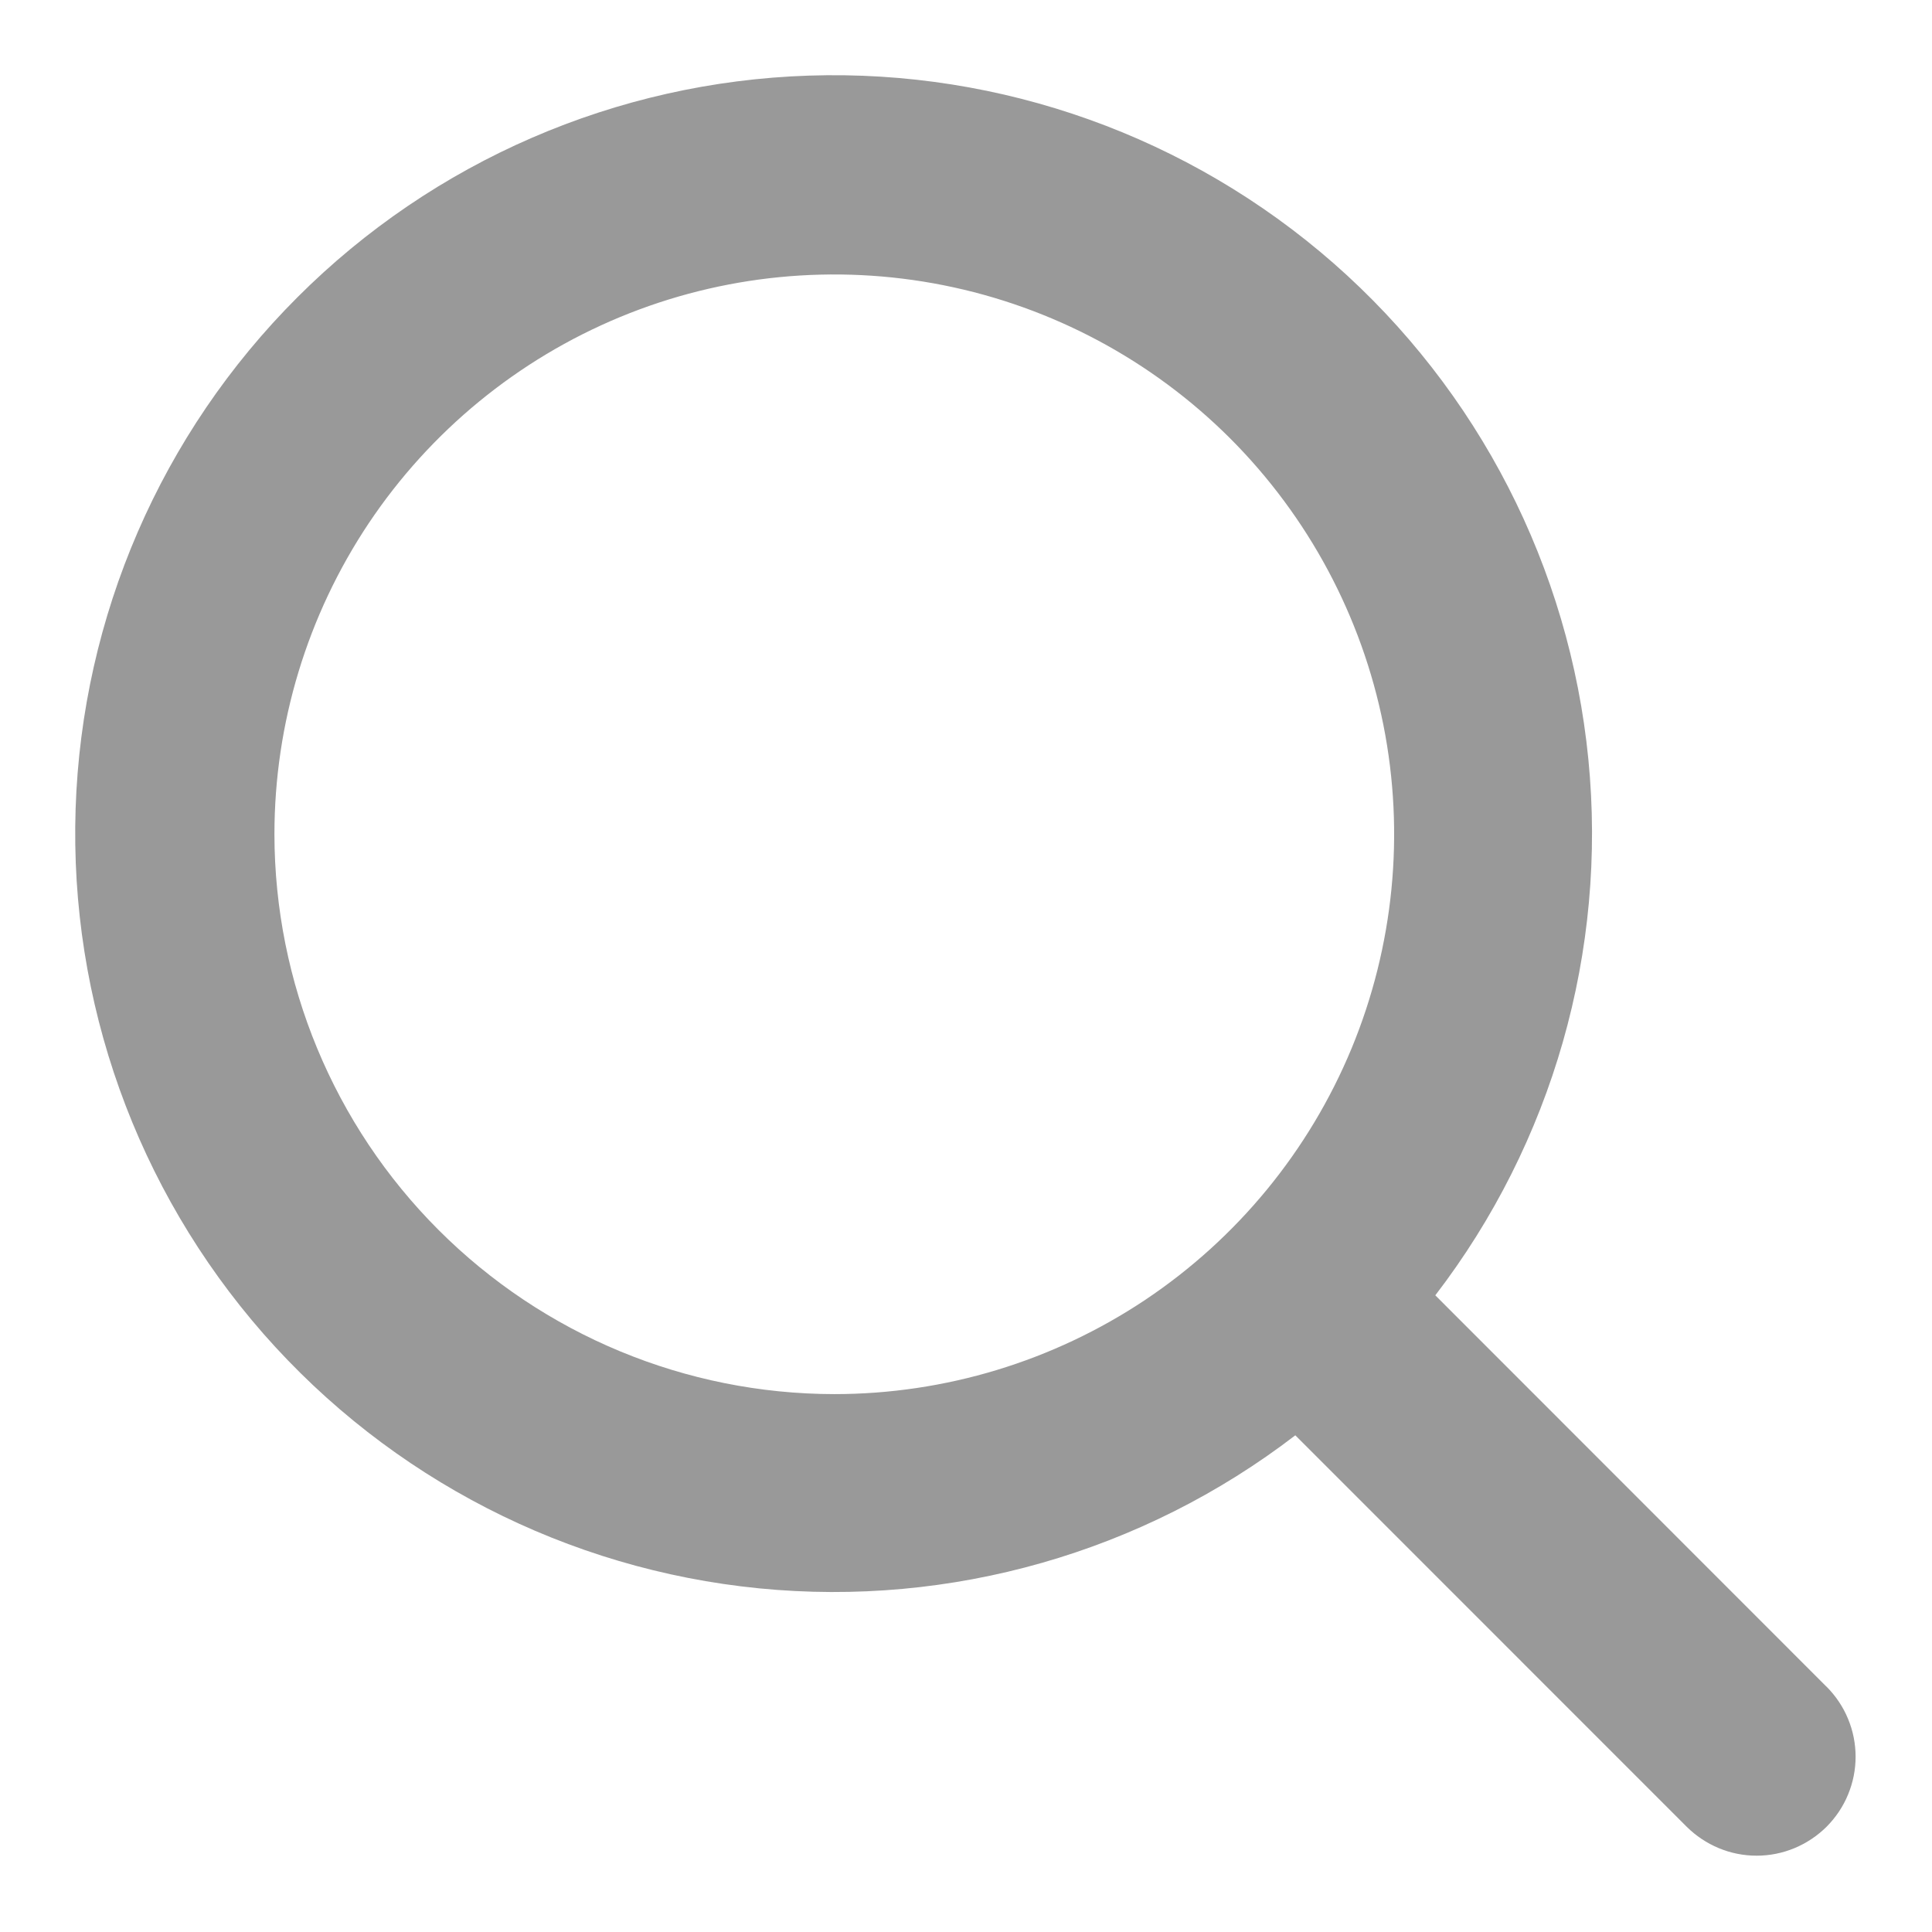
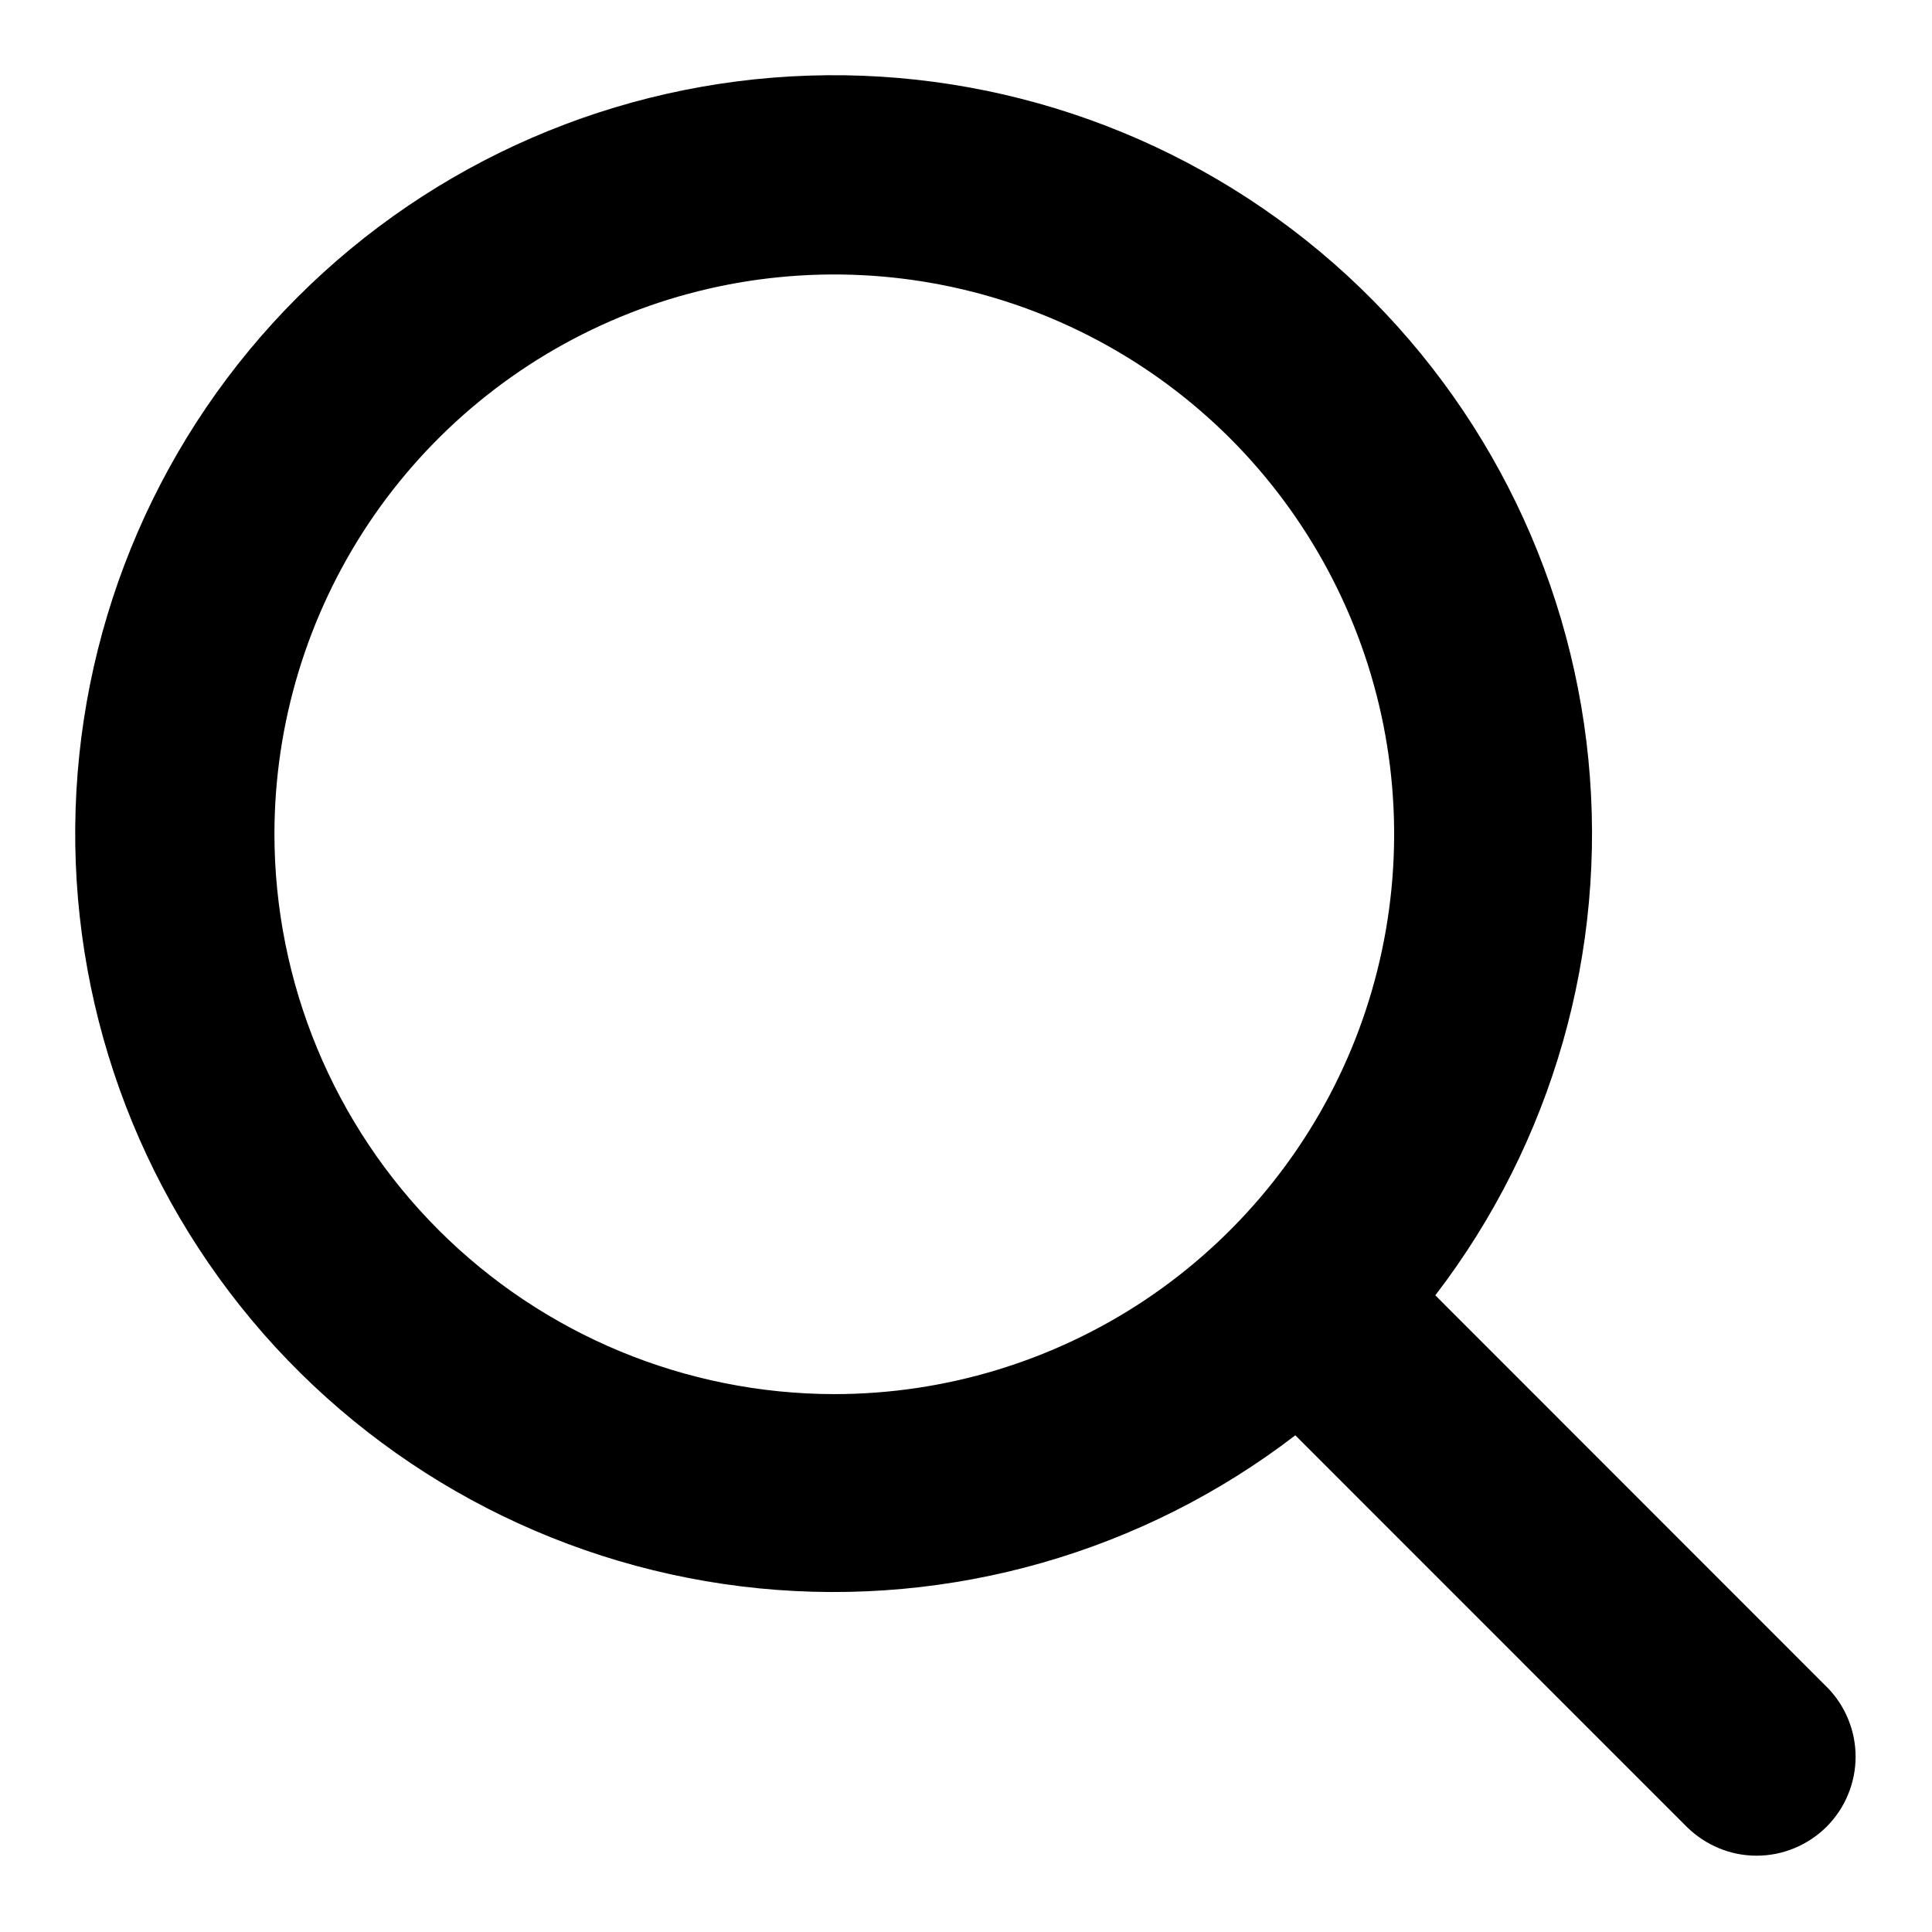
<svg xmlns="http://www.w3.org/2000/svg" width="22" height="22" viewBox="0 0 22 22" fill="none">
-   <path d="M20.796 19.204L16.344 14.75C17.679 13.011 18.302 10.828 18.087 8.646C17.872 6.464 16.835 4.445 15.187 2.999C13.538 1.554 11.402 0.789 9.21 0.861C7.018 0.933 4.936 1.835 3.386 3.386C1.835 4.936 0.933 7.018 0.861 9.21C0.789 11.402 1.554 13.538 2.999 15.187C4.445 16.835 6.464 17.872 8.646 18.087C10.828 18.302 13.011 17.679 14.75 16.344L19.206 20.801C19.311 20.905 19.435 20.988 19.572 21.045C19.708 21.102 19.855 21.131 20.003 21.131C20.151 21.131 20.297 21.102 20.434 21.045C20.571 20.988 20.695 20.905 20.8 20.801C20.904 20.696 20.988 20.572 21.044 20.435C21.101 20.298 21.13 20.152 21.13 20.004C21.13 19.856 21.101 19.709 21.044 19.573C20.988 19.436 20.904 19.312 20.8 19.207L20.796 19.204ZM3.125 9.5C3.125 8.239 3.499 7.007 4.199 5.958C4.9 4.91 5.896 4.093 7.061 3.61C8.225 3.128 9.507 3.002 10.744 3.248C11.98 3.494 13.116 4.101 14.008 4.992C14.899 5.884 15.507 7.02 15.753 8.256C15.999 9.493 15.872 10.775 15.39 11.94C14.907 13.105 14.09 14.1 13.042 14.801C11.993 15.501 10.761 15.875 9.5 15.875C7.81 15.873 6.189 15.201 4.994 14.006C3.799 12.811 3.127 11.19 3.125 9.5Z" fill="black" fill-opacity="0.4" />
+   <path d="M20.796 19.204L16.344 14.75C17.679 13.011 18.302 10.828 18.087 8.646C17.872 6.464 16.835 4.445 15.187 2.999C13.538 1.554 11.402 0.789 9.21 0.861C7.018 0.933 4.936 1.835 3.386 3.386C1.835 4.936 0.933 7.018 0.861 9.21C0.789 11.402 1.554 13.538 2.999 15.187C4.445 16.835 6.464 17.872 8.646 18.087C10.828 18.302 13.011 17.679 14.75 16.344L19.206 20.801C19.311 20.905 19.435 20.988 19.572 21.045C19.708 21.102 19.855 21.131 20.003 21.131C20.151 21.131 20.297 21.102 20.434 21.045C20.571 20.988 20.695 20.905 20.8 20.801C20.904 20.696 20.988 20.572 21.044 20.435C21.101 20.298 21.13 20.152 21.13 20.004C21.13 19.856 21.101 19.709 21.044 19.573C20.988 19.436 20.904 19.312 20.8 19.207L20.796 19.204ZM3.125 9.5C3.125 8.239 3.499 7.007 4.199 5.958C4.9 4.91 5.896 4.093 7.061 3.61C8.225 3.128 9.507 3.002 10.744 3.248C11.98 3.494 13.116 4.101 14.008 4.992C14.899 5.884 15.507 7.02 15.753 8.256C15.999 9.493 15.872 10.775 15.39 11.94C14.907 13.105 14.09 14.1 13.042 14.801C11.993 15.501 10.761 15.875 9.5 15.875C7.81 15.873 6.189 15.201 4.994 14.006C3.799 12.811 3.127 11.19 3.125 9.5Z" fill="black" />
</svg>
